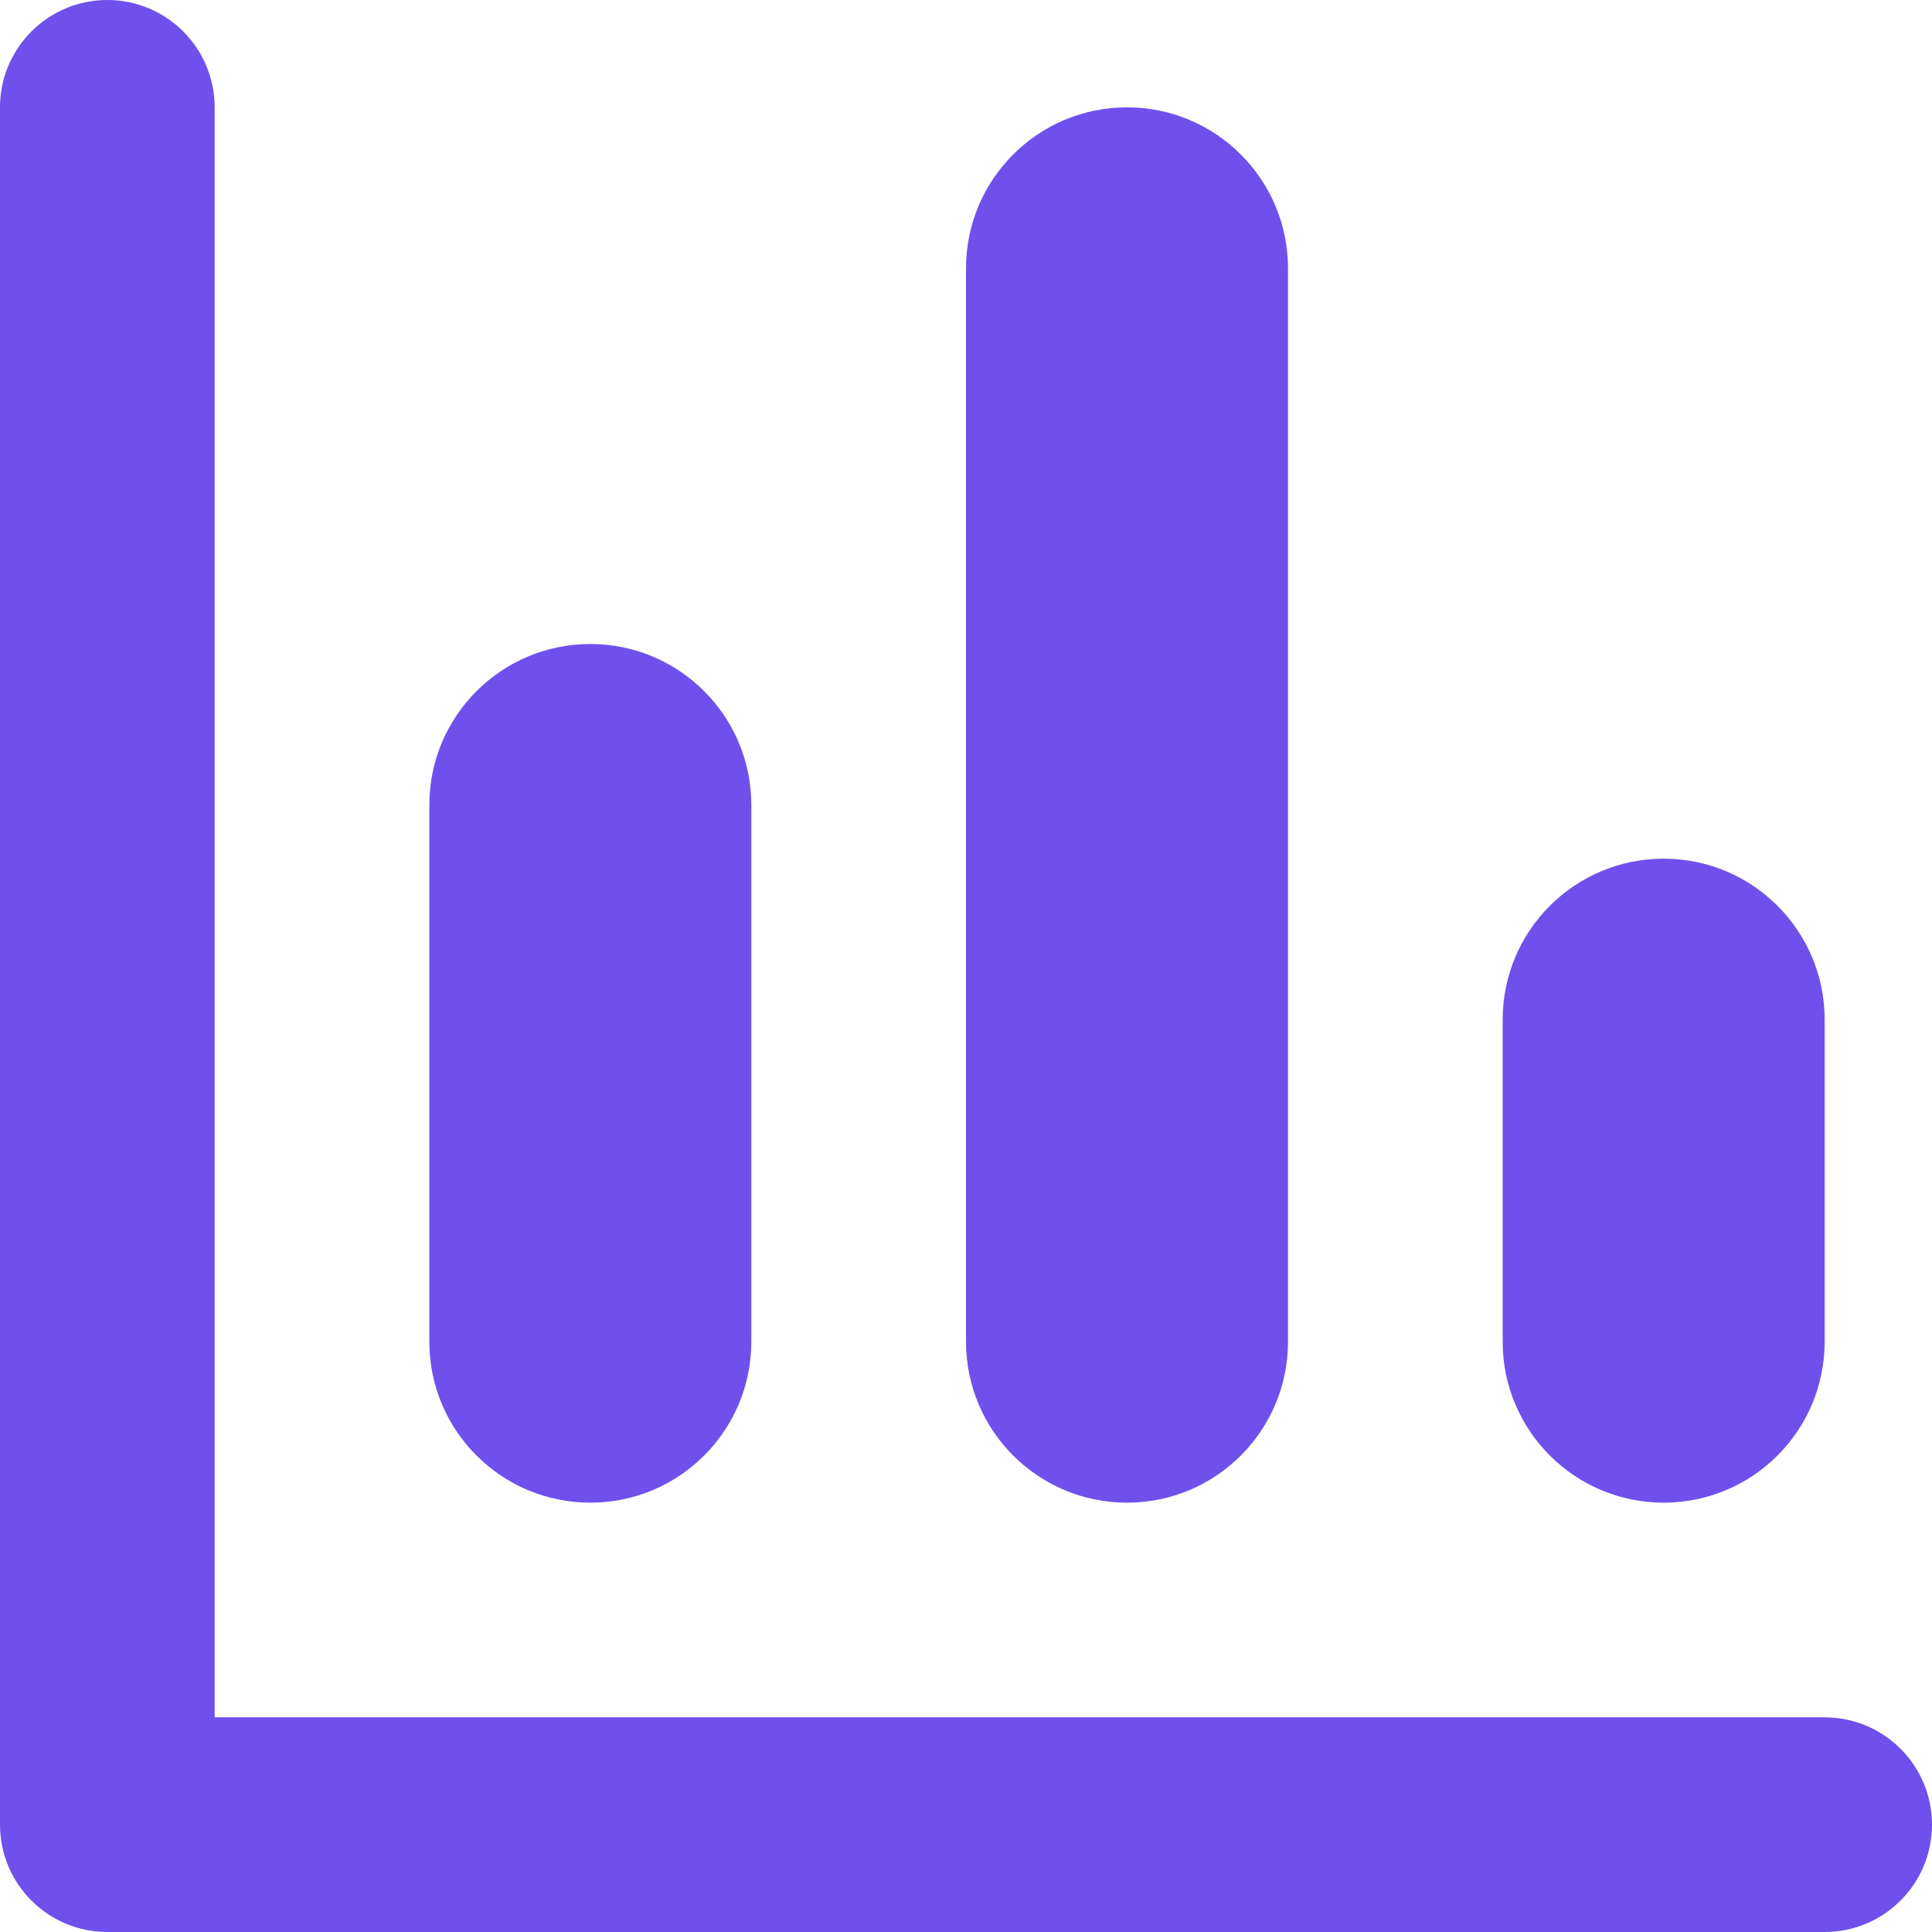
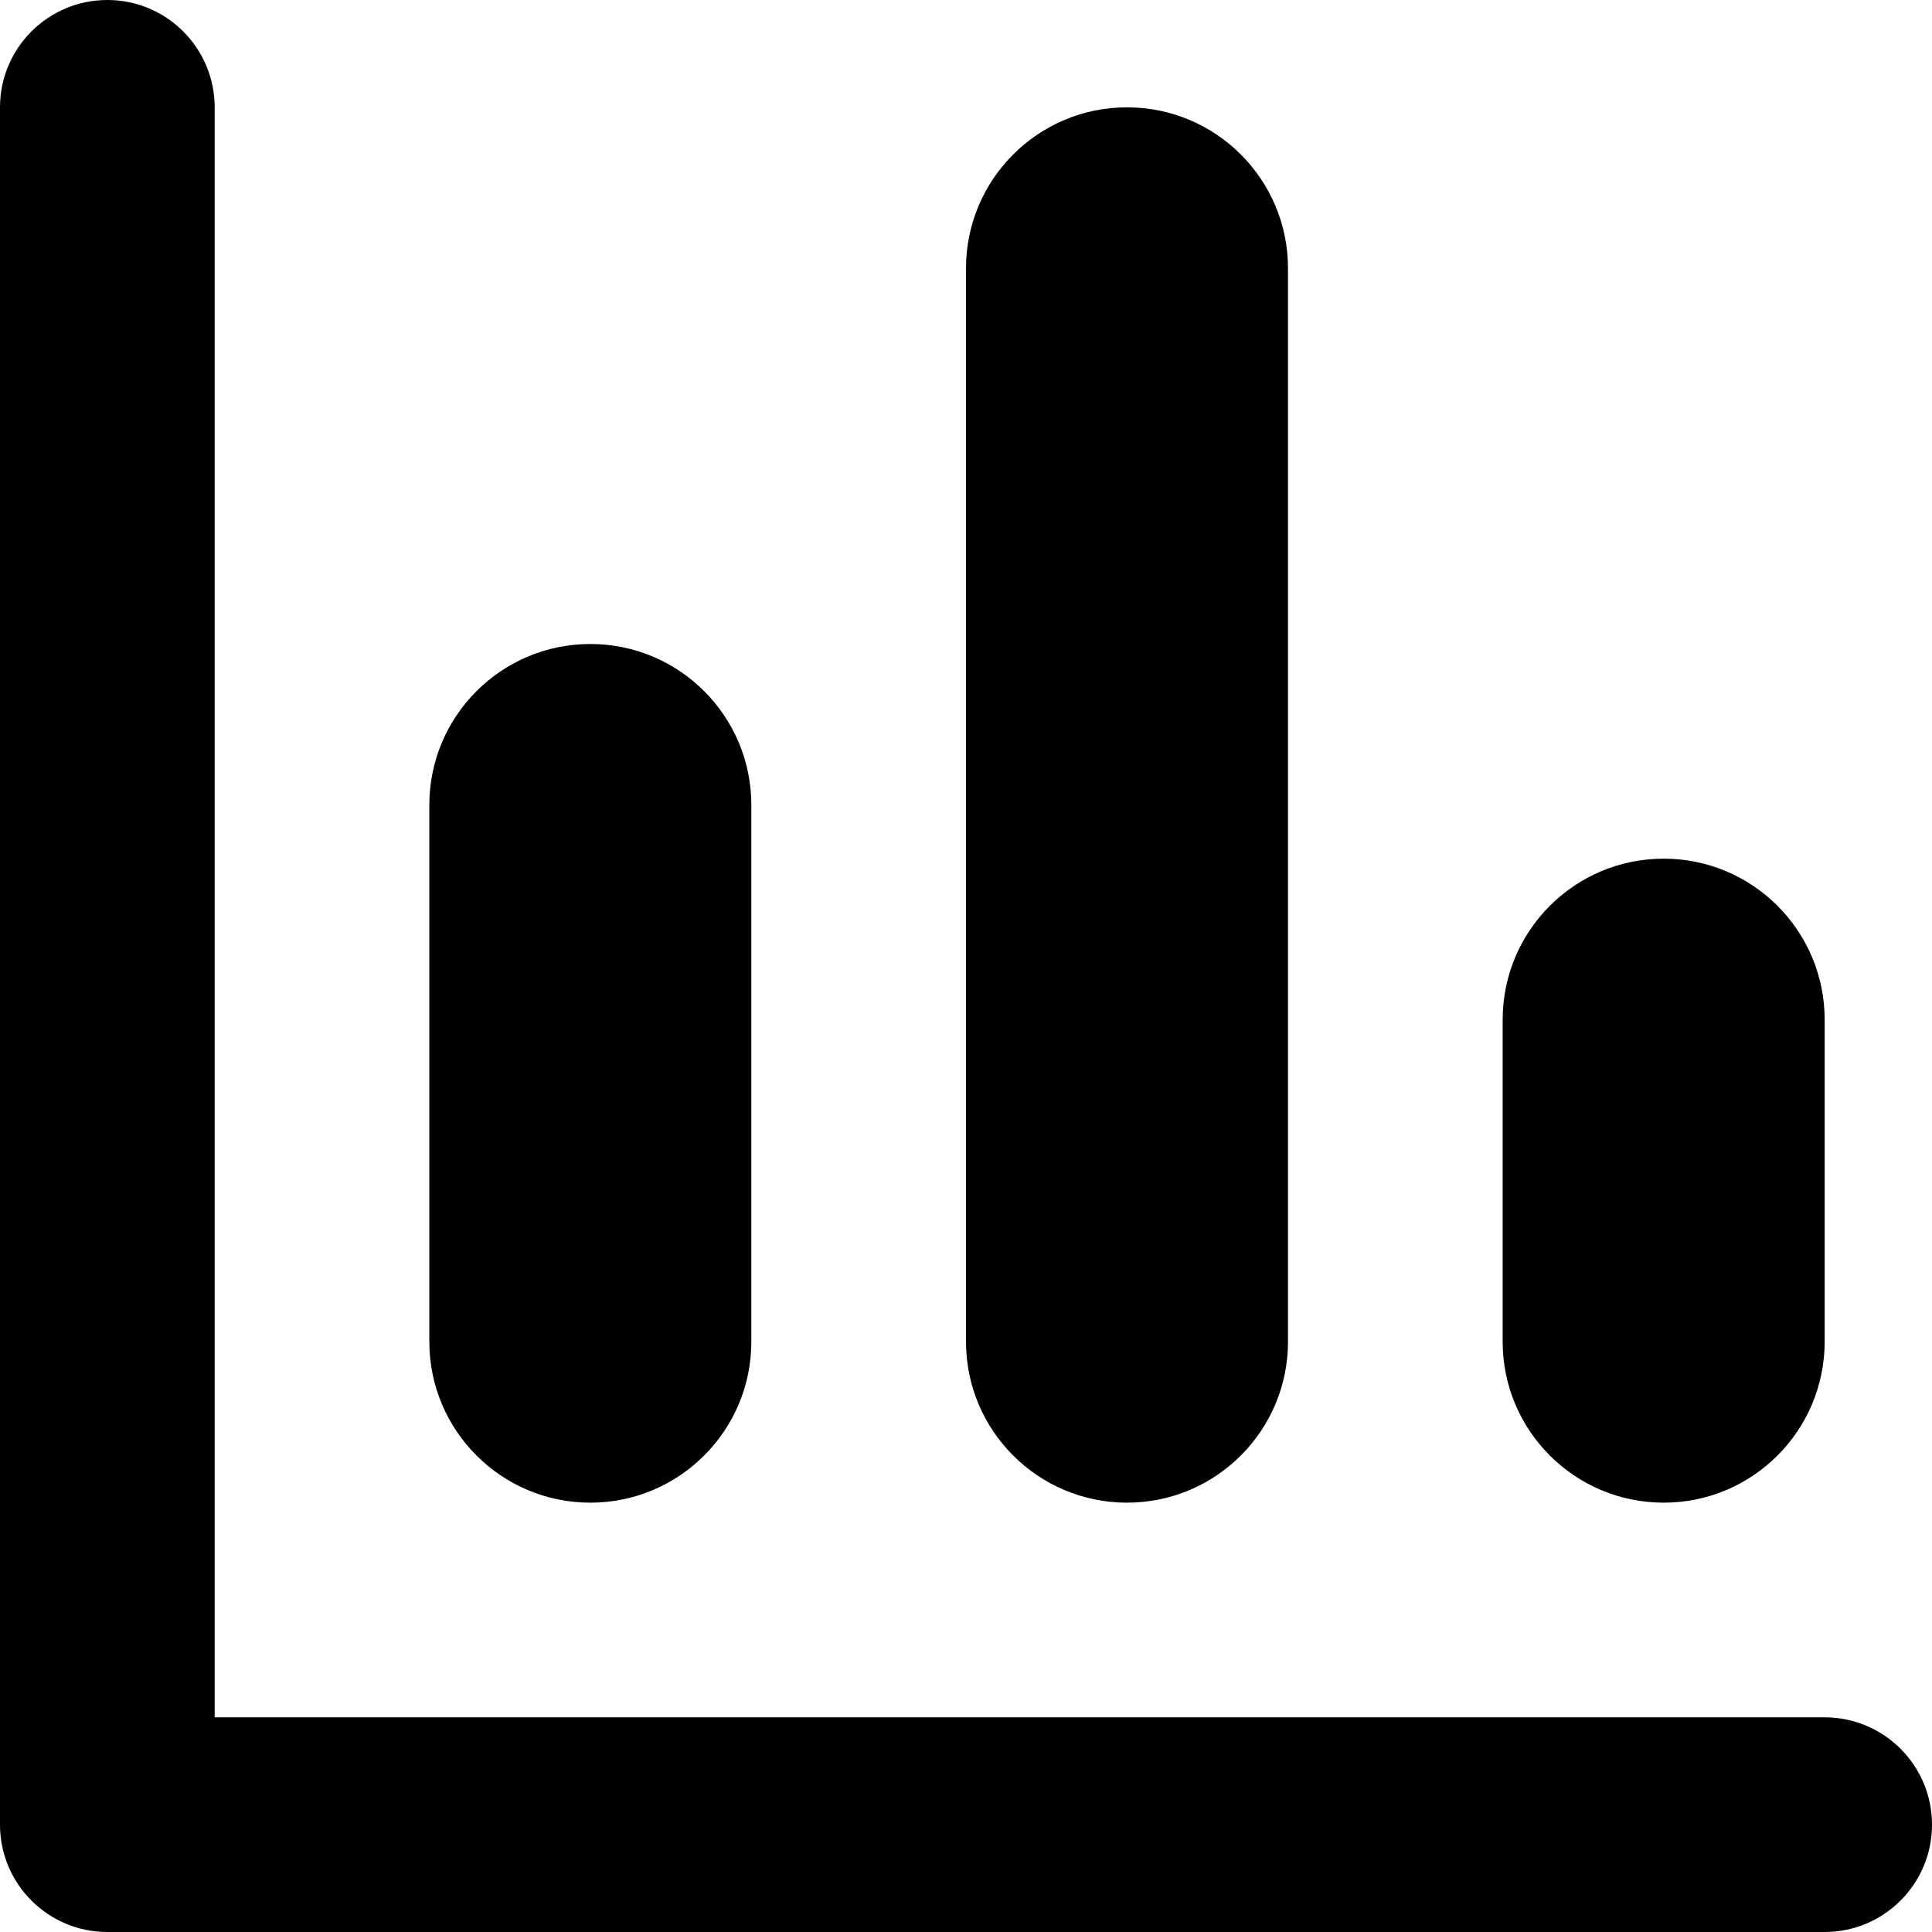
<svg xmlns="http://www.w3.org/2000/svg" viewBox="0 0 18 18">
  <g fill="none" fill-rule="evenodd">
    <path d="M-3-3h24v24H-3z" />
-     <path fill="#7050EC" d="M10.5 1A1.5 1.5 0 0 1 12 2.5v10a1.5 1.5 0 0 1-3 0v-10A1.5 1.5 0 0 1 10.5 1zm-5 5A1.5 1.5 0 0 1 7 7.5v5a1.5 1.5 0 0 1-3 0v-5A1.5 1.5 0 0 1 5.5 6zM2 16h15a1 1 0 0 1 0 2H1a1 1 0 0 1-1-1V1a1 1 0 1 1 2 0v15zm13.5-8A1.5 1.5 0 0 1 17 9.5v3a1.5 1.5 0 0 1-3 0v-3A1.5 1.5 0 0 1 15.5 8z" />
+     <path fill="currentColor" d="M10.5 1A1.5 1.5 0 0 1 12 2.5v10a1.5 1.5 0 0 1-3 0v-10A1.5 1.5 0 0 1 10.5 1zm-5 5A1.5 1.5 0 0 1 7 7.5v5a1.5 1.5 0 0 1-3 0v-5A1.5 1.5 0 0 1 5.5 6zM2 16h15a1 1 0 0 1 0 2H1a1 1 0 0 1-1-1V1a1 1 0 1 1 2 0v15zm13.5-8A1.5 1.5 0 0 1 17 9.5v3a1.5 1.5 0 0 1-3 0v-3A1.5 1.5 0 0 1 15.5 8z" />
  </g>
</svg>
